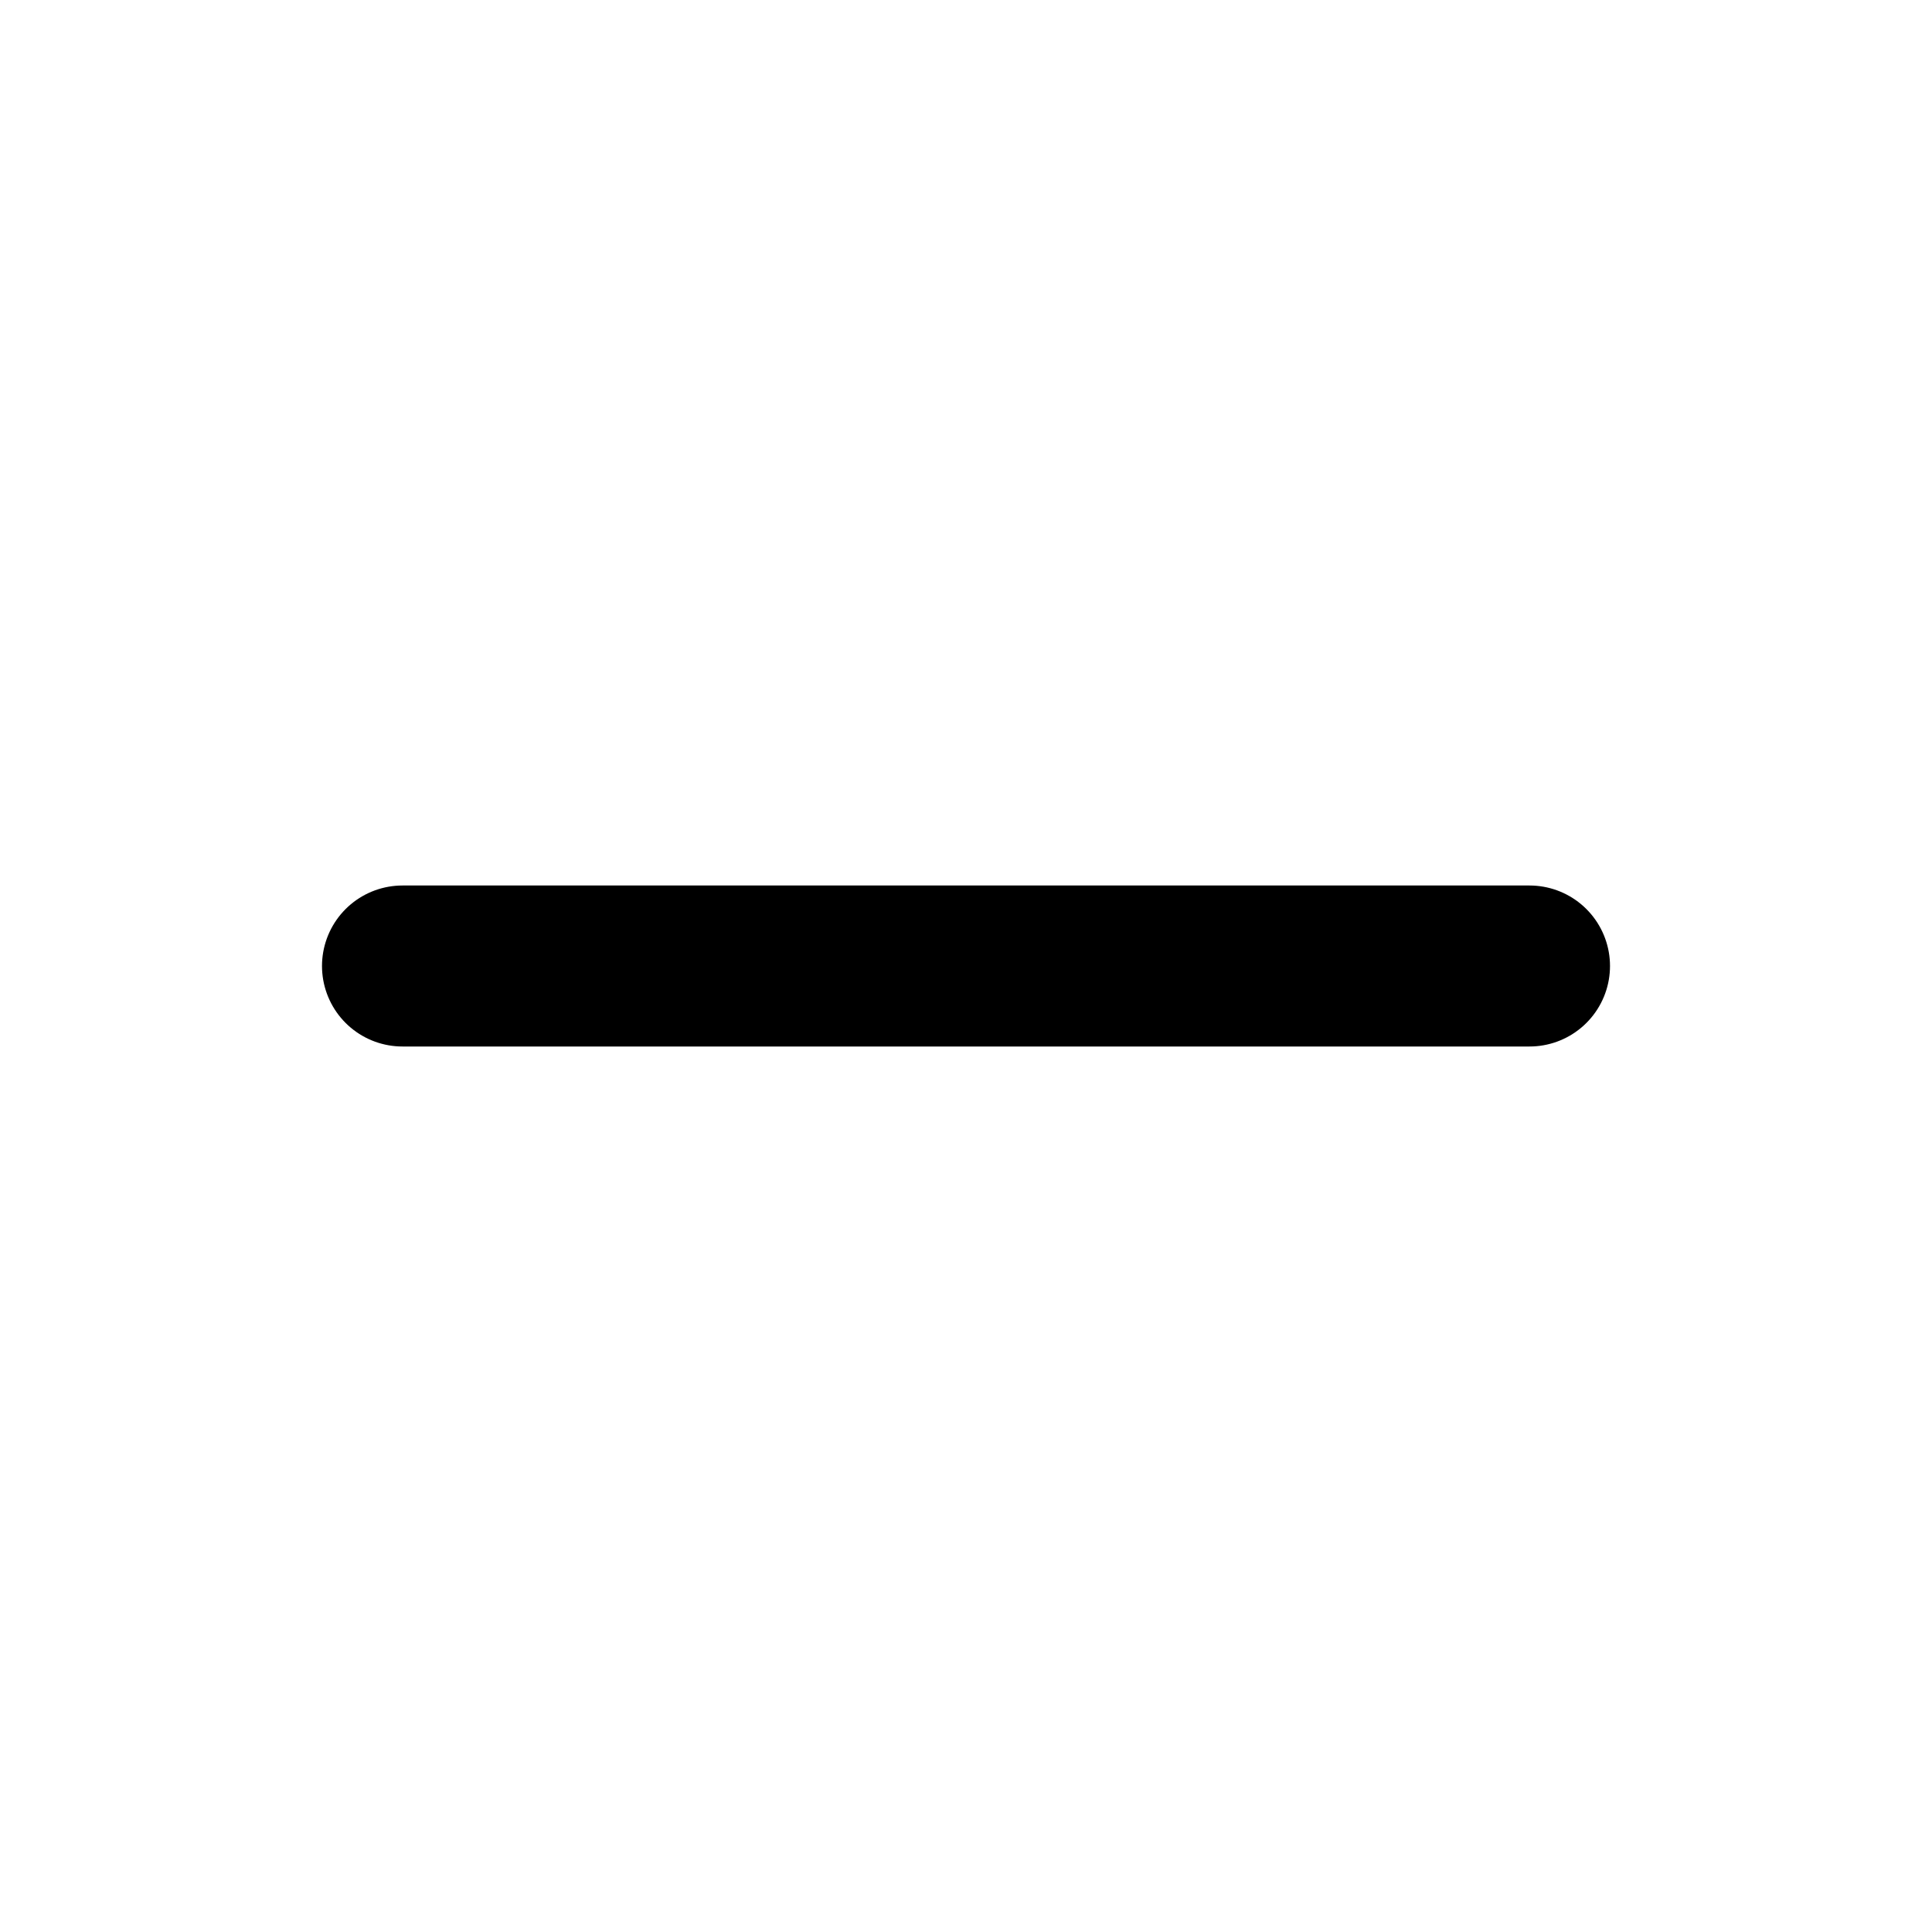
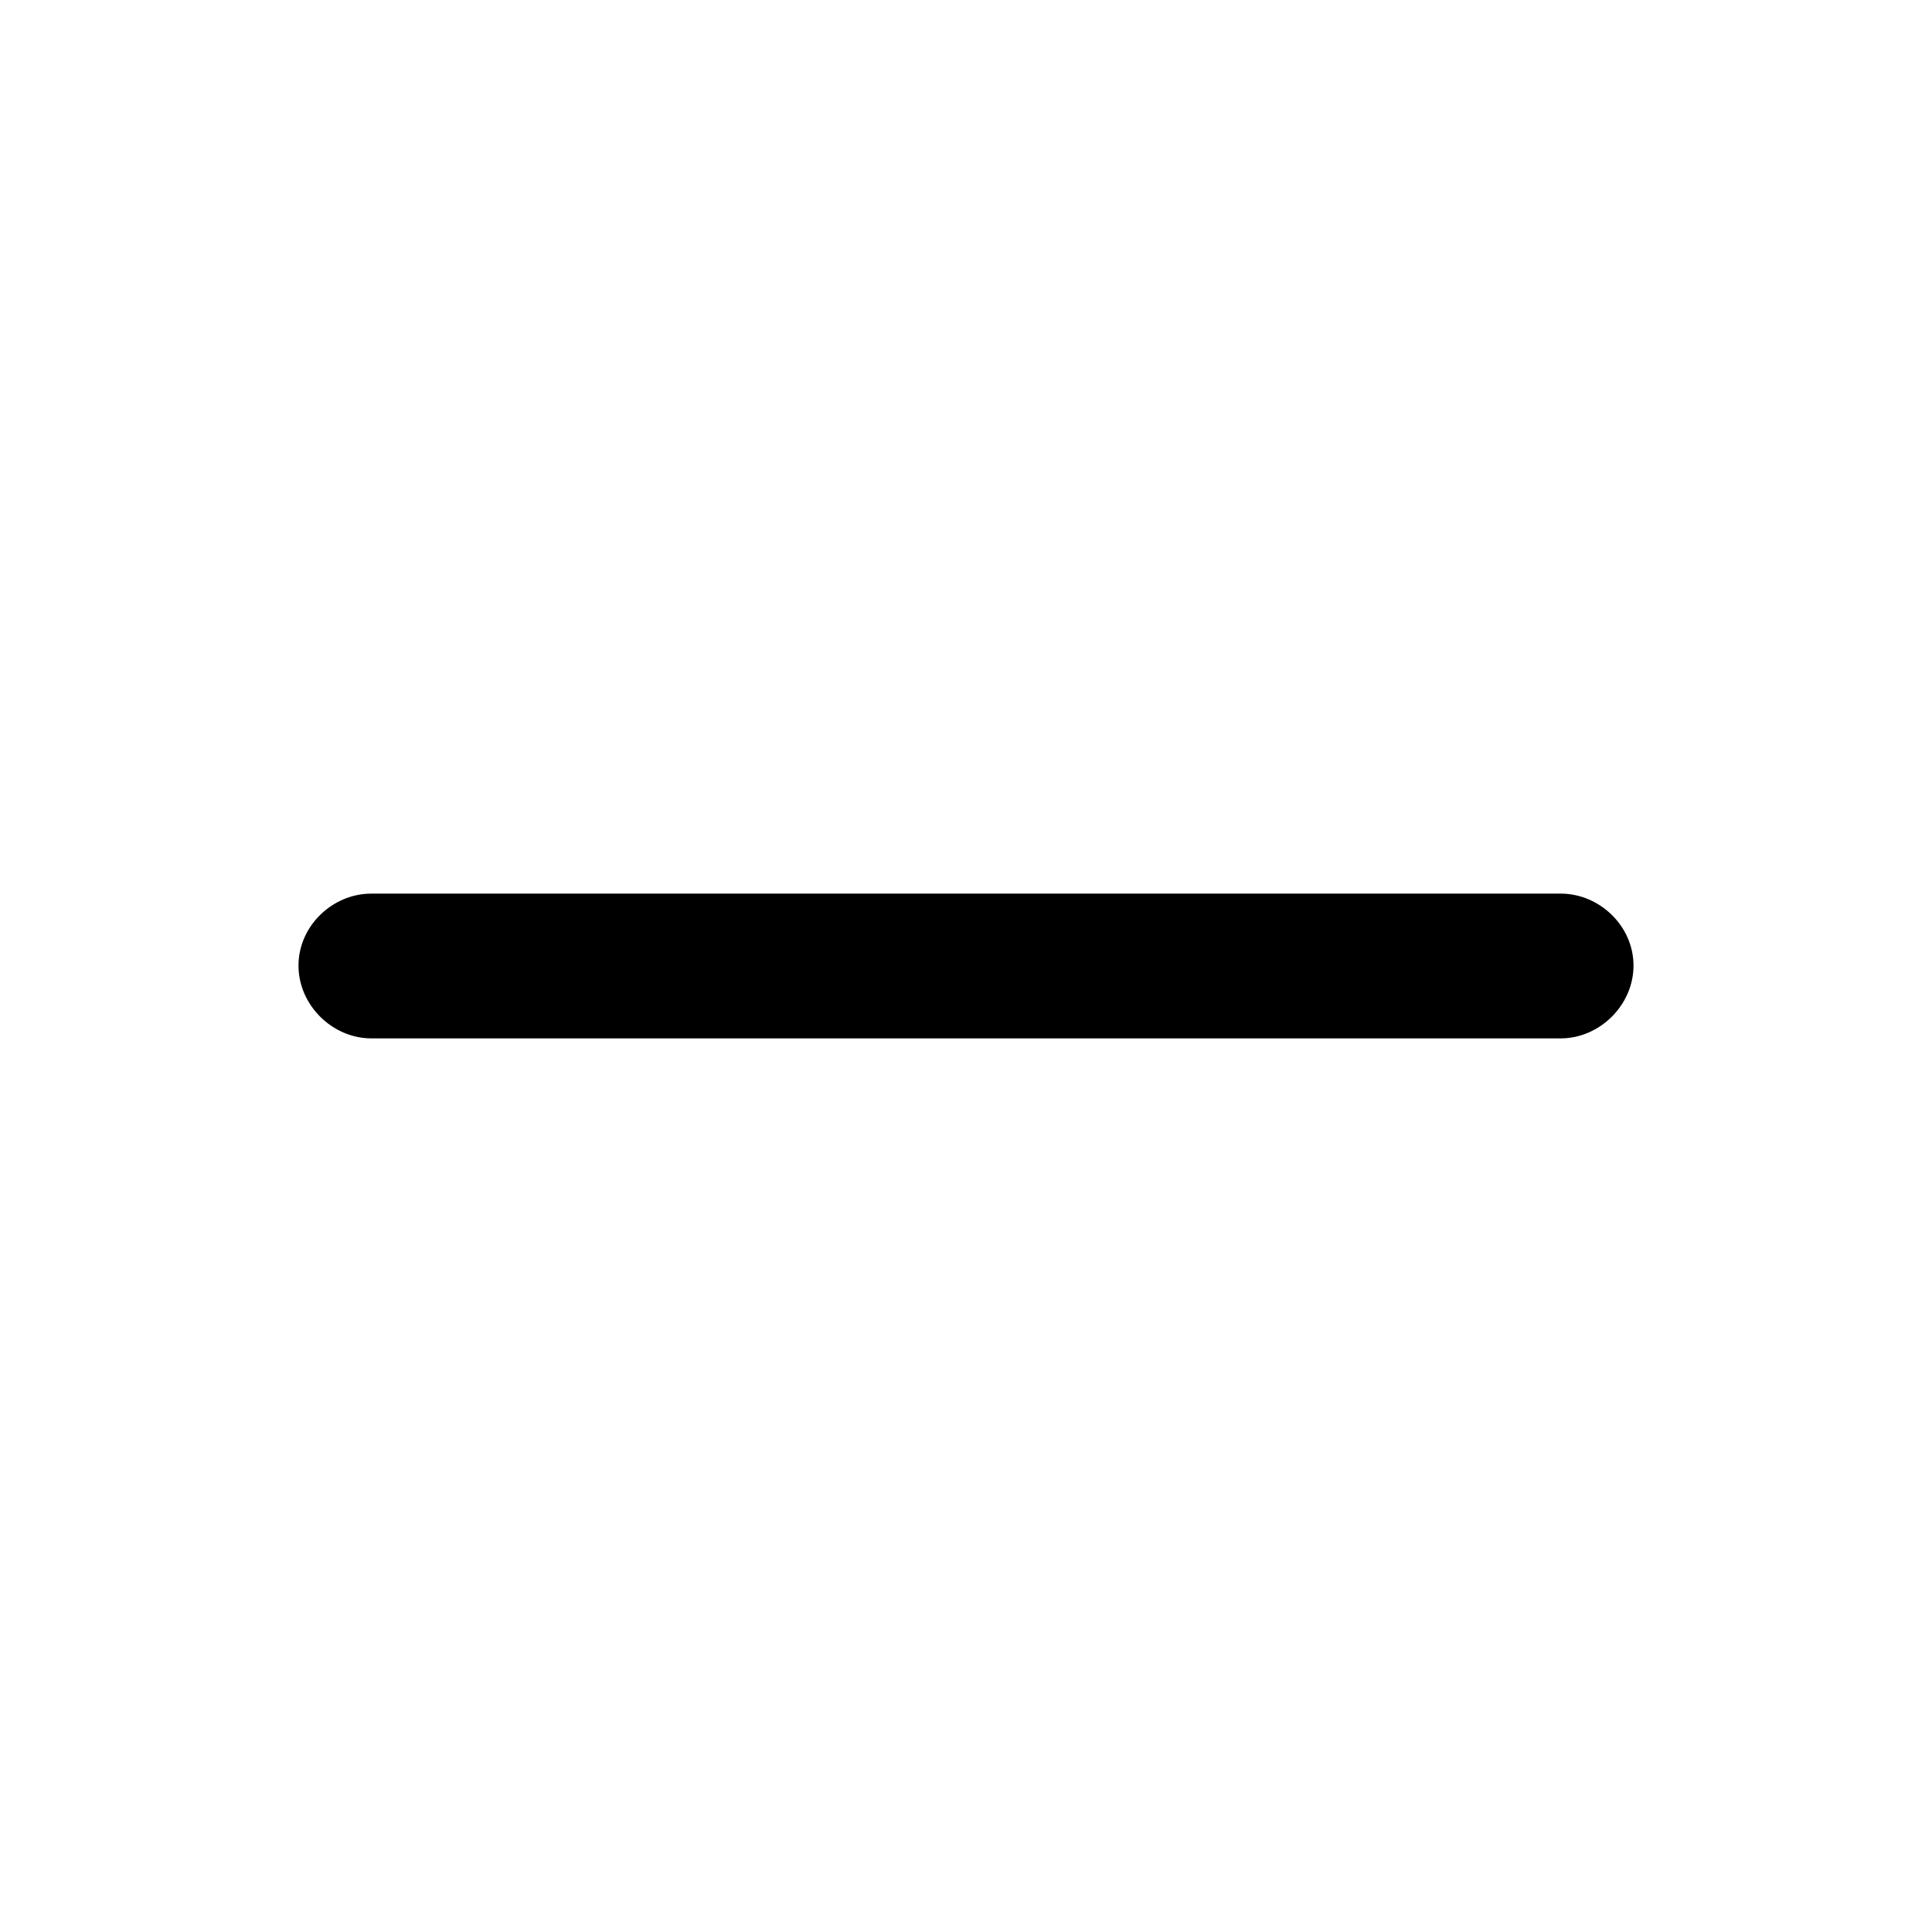
- <svg xmlns="http://www.w3.org/2000/svg" class="lucide lucide-minus" width="24" height="24" viewBox="0 0 24 24" fill="none" stroke="currentColor" stroke-width="2" stroke-linecap="round" stroke-linejoin="round">
-   <path d="M5 12h14" />
+ <svg xmlns="http://www.w3.org/2000/svg" width="56" height="56" viewBox="0 0 56 56">
+   <path d="M 10.762 30.098 L 45.238 30.098 C 46.363 30.098 47.348 29.137 47.348 27.988 C 47.348 26.84 46.363 25.902 45.238 25.902 L 10.762 25.902 C 9.637 25.902 8.652 26.84 8.652 27.988 C 8.652 29.137 9.637 30.098 10.762 30.098 Z" />
</svg>
